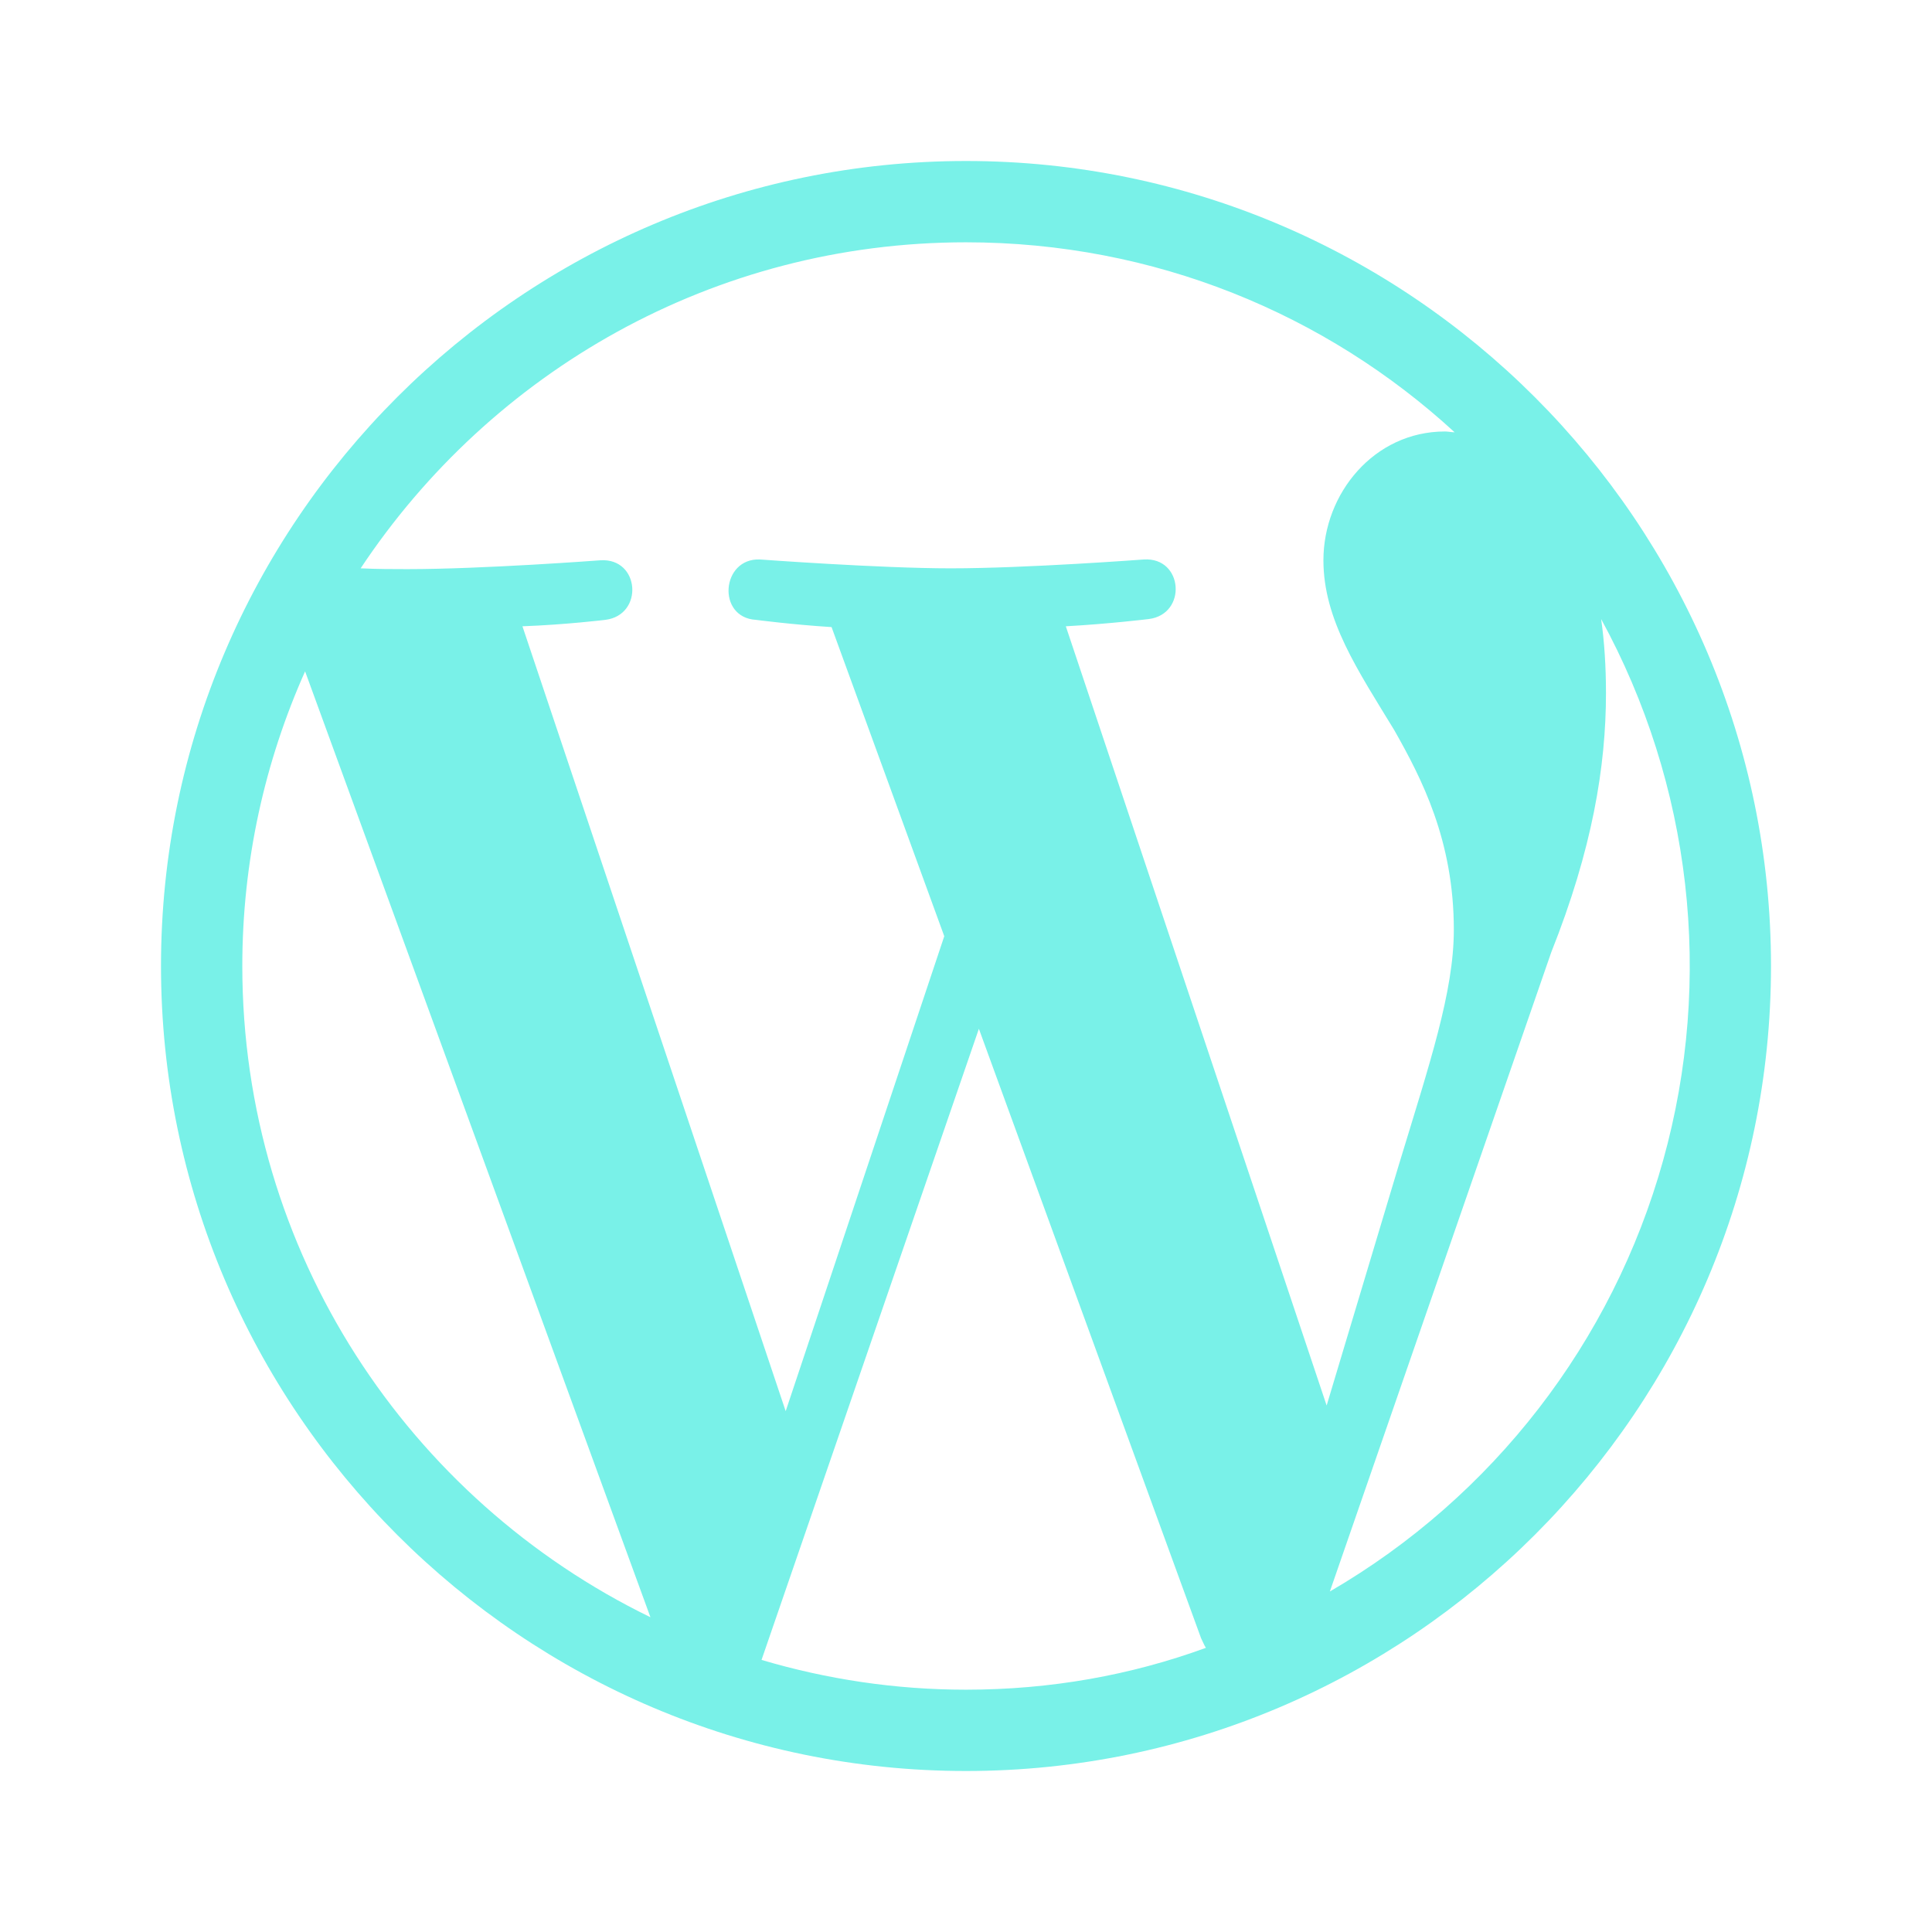
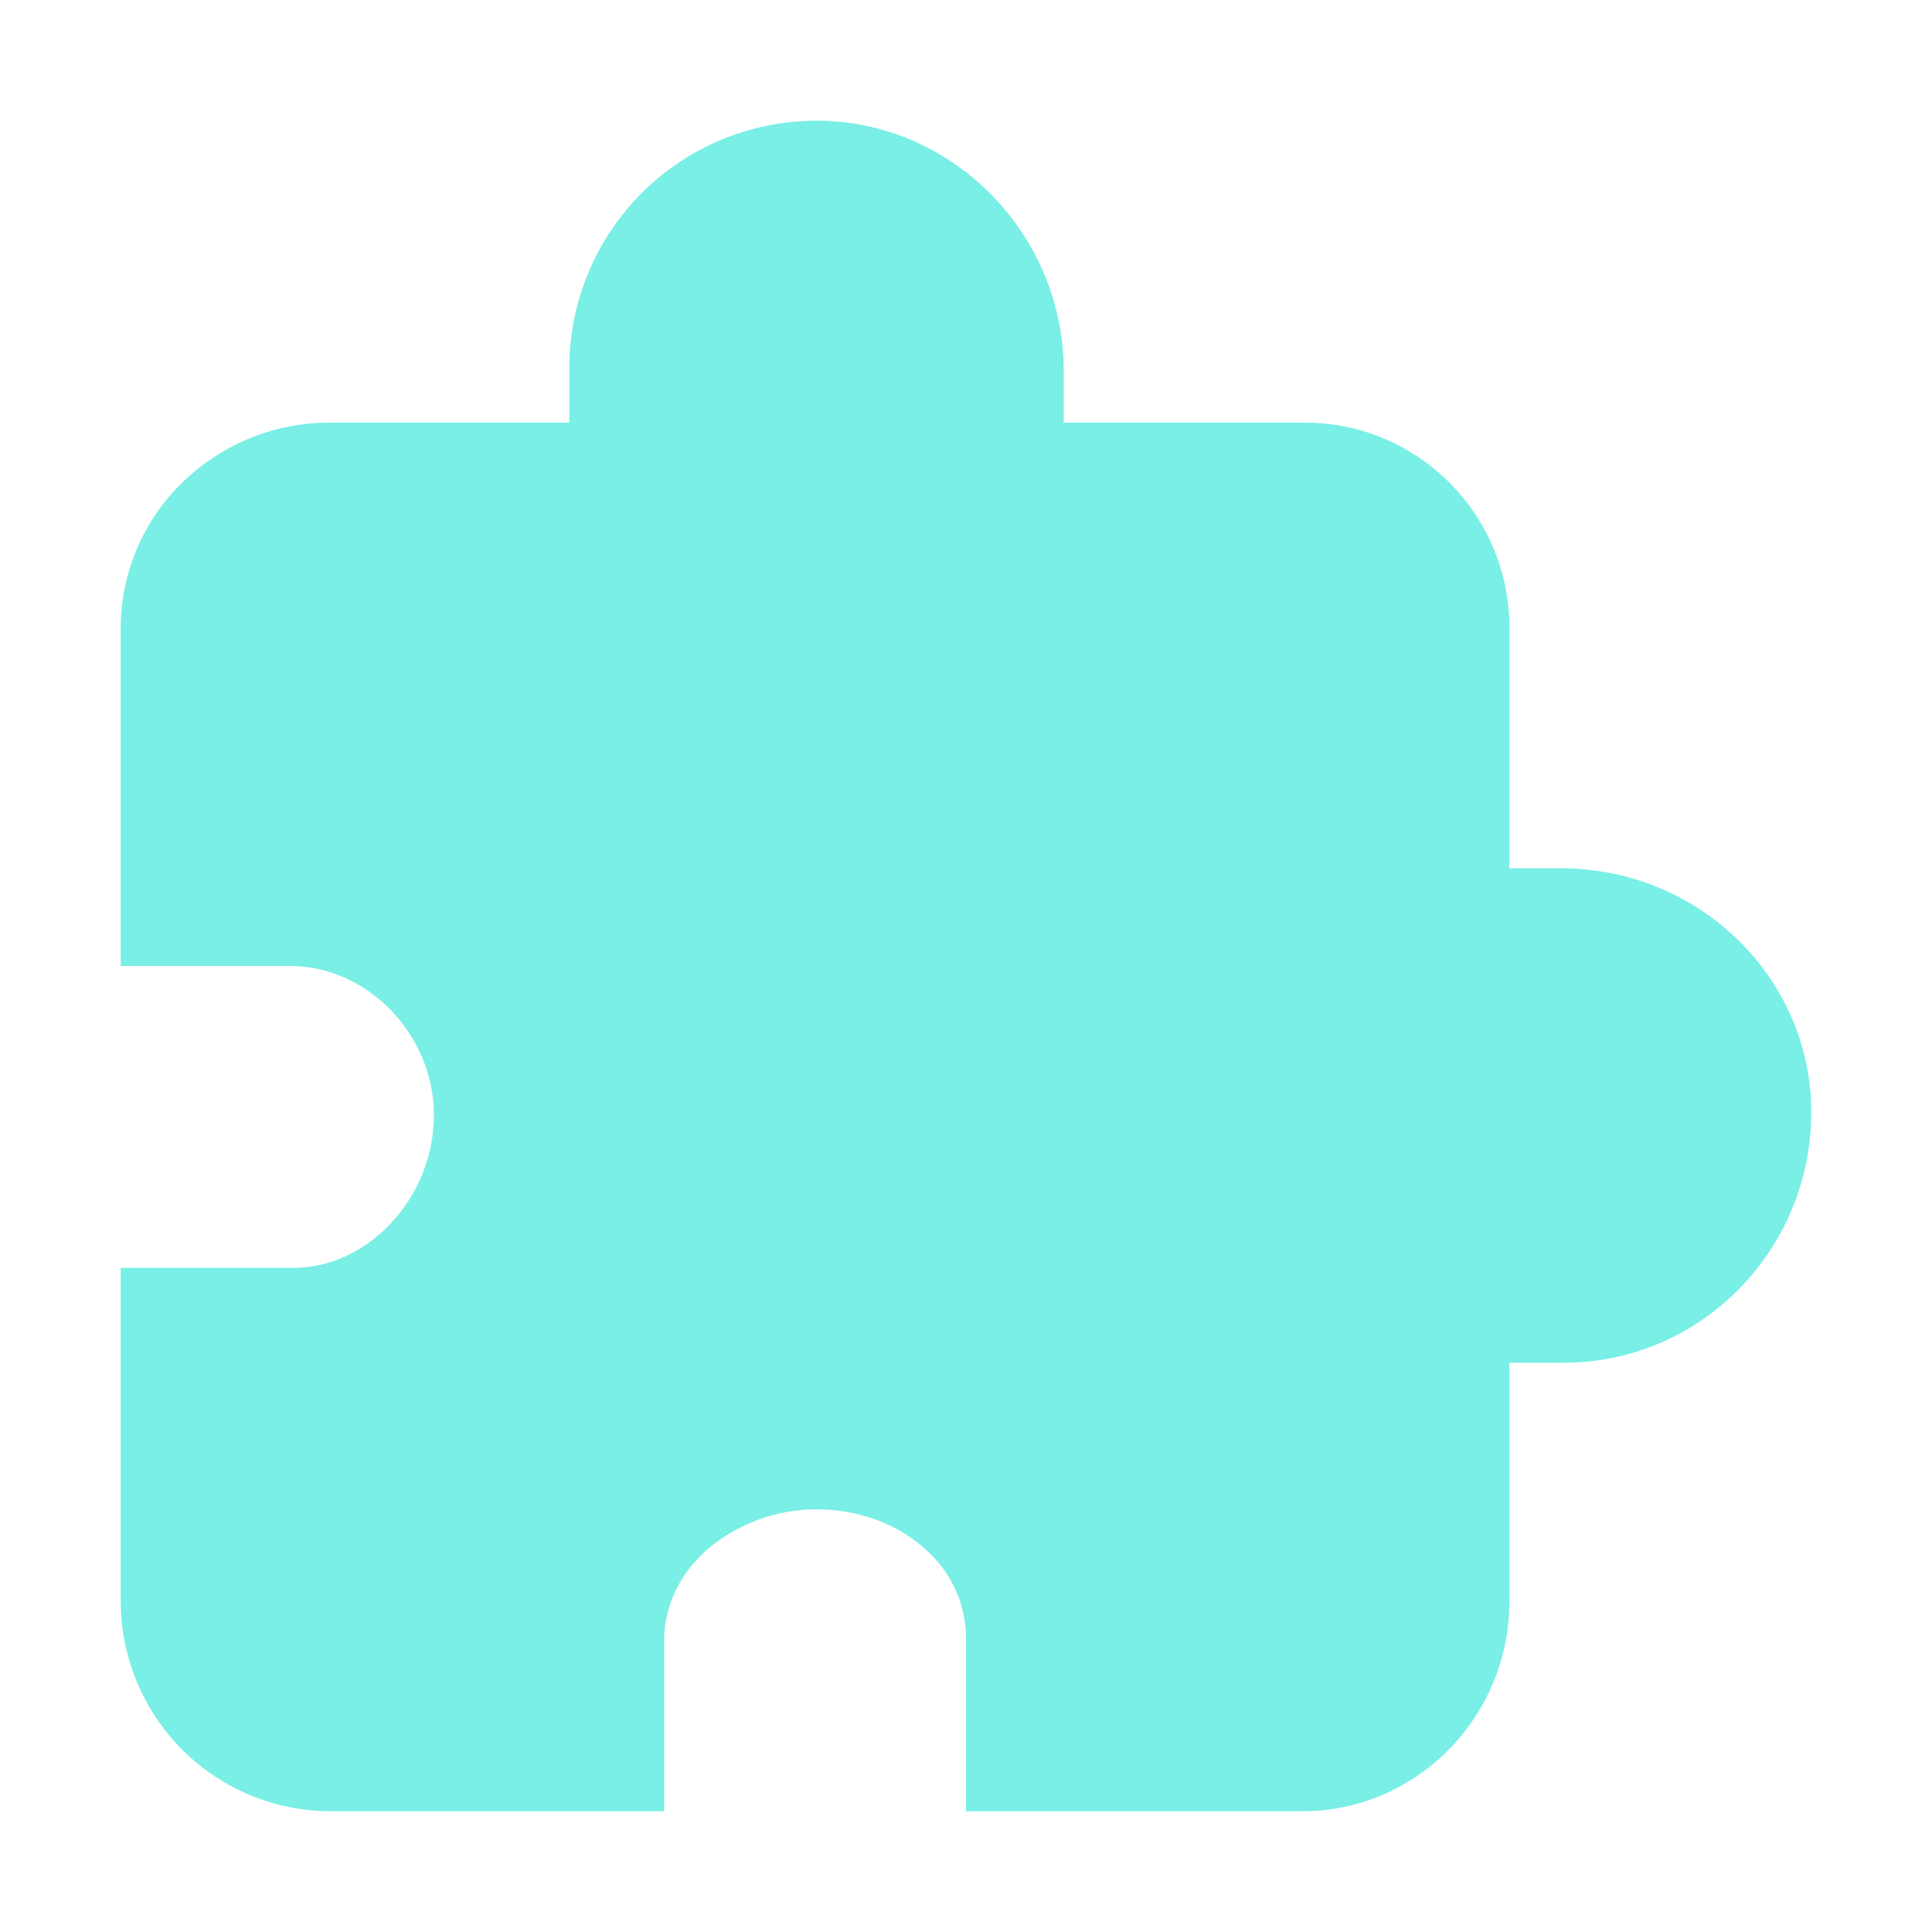
<svg xmlns="http://www.w3.org/2000/svg" width="24" height="24" viewBox="0 0 24 24" fill="none">
-   <path d="M12 2C6.49 2 2 6.49 2 12C2 17.51 6.49 22 12 22C17.51 22 22 17.51 22 12C22 6.49 17.51 2 12 2ZM3.01 12C3.01 10.7 3.29 9.46 3.79 8.34L8.08 20.09C5.08 18.63 3.01 15.56 3.01 12ZM12 20.99C11.12 20.99 10.27 20.86 9.46 20.62L12.16 12.78L14.92 20.35C14.94 20.39 14.96 20.44 14.98 20.47C14.05 20.81 13.05 20.99 12 20.99ZM13.24 7.78C13.78 7.75 14.27 7.69 14.27 7.69C14.75 7.63 14.7 6.92 14.21 6.95C14.21 6.95 12.75 7.06 11.81 7.06C10.93 7.06 9.44 6.95 9.44 6.95C8.96 6.93 8.9 7.67 9.39 7.7C9.39 7.7 9.85 7.76 10.33 7.79L11.73 11.63L9.76 17.53L6.49 7.78C7.03 7.76 7.52 7.7 7.52 7.7C8 7.64 7.95 6.93 7.46 6.96C7.46 6.96 6 7.07 5.06 7.07C4.89 7.07 4.69 7.07 4.48 7.06C6.1 4.62 8.86 3.01 12 3.01C14.34 3.01 16.47 3.9 18.07 5.37C18.03 5.37 17.99 5.36 17.95 5.36C17.07 5.36 16.44 6.13 16.44 6.96C16.44 7.7 16.87 8.33 17.32 9.07C17.66 9.67 18.06 10.44 18.06 11.55C18.06 12.32 17.76 13.21 17.38 14.46L16.48 17.46L13.24 7.78ZM19.89 7.69C21.013 9.746 21.29 12.159 20.66 14.415C20.031 16.671 18.545 18.593 16.52 19.77L19.27 11.83C19.78 10.55 19.95 9.52 19.95 8.61C19.95 8.28 19.93 7.97 19.89 7.69Z" fill="#79F1E8" />
+   <path d="M16.178 22.5H12V20.357C12.001 20.159 11.961 19.963 11.884 19.78C11.807 19.598 11.693 19.433 11.55 19.296C11.191 18.941 10.668 18.742 10.117 18.75C9.628 18.755 9.156 18.932 8.784 19.25C8.54 19.466 8.25 19.839 8.25 20.395V22.5H4.107C3.416 22.499 2.753 22.224 2.264 21.736C1.776 21.247 1.501 20.584 1.5 19.893V15.75H3.643C4.072 15.75 4.49 15.566 4.819 15.234C5.002 15.05 5.147 14.831 5.245 14.59C5.343 14.35 5.392 14.092 5.391 13.832C5.377 12.839 4.559 12 3.605 12H1.5V7.812C1.499 7.471 1.567 7.133 1.7 6.819C1.833 6.504 2.029 6.22 2.275 5.984C2.767 5.51 3.424 5.246 4.107 5.25H7.072V4.571C7.072 4.163 7.153 3.759 7.311 3.383C7.468 3.007 7.699 2.666 7.99 2.38C8.281 2.094 8.626 1.869 9.005 1.718C9.384 1.567 9.789 1.493 10.197 1.5C11.861 1.529 13.214 2.924 13.214 4.609V5.25H16.178C16.517 5.246 16.853 5.31 17.167 5.438C17.48 5.566 17.765 5.756 18.005 5.995C18.244 6.235 18.434 6.52 18.562 6.833C18.69 7.147 18.754 7.483 18.75 7.822V10.786H19.39C21.105 10.786 22.5 12.145 22.5 13.816C22.5 15.532 21.122 16.928 19.429 16.928H18.75V19.893C18.75 21.331 17.596 22.5 16.178 22.5Z" fill="#79EFE6" />
</svg>
